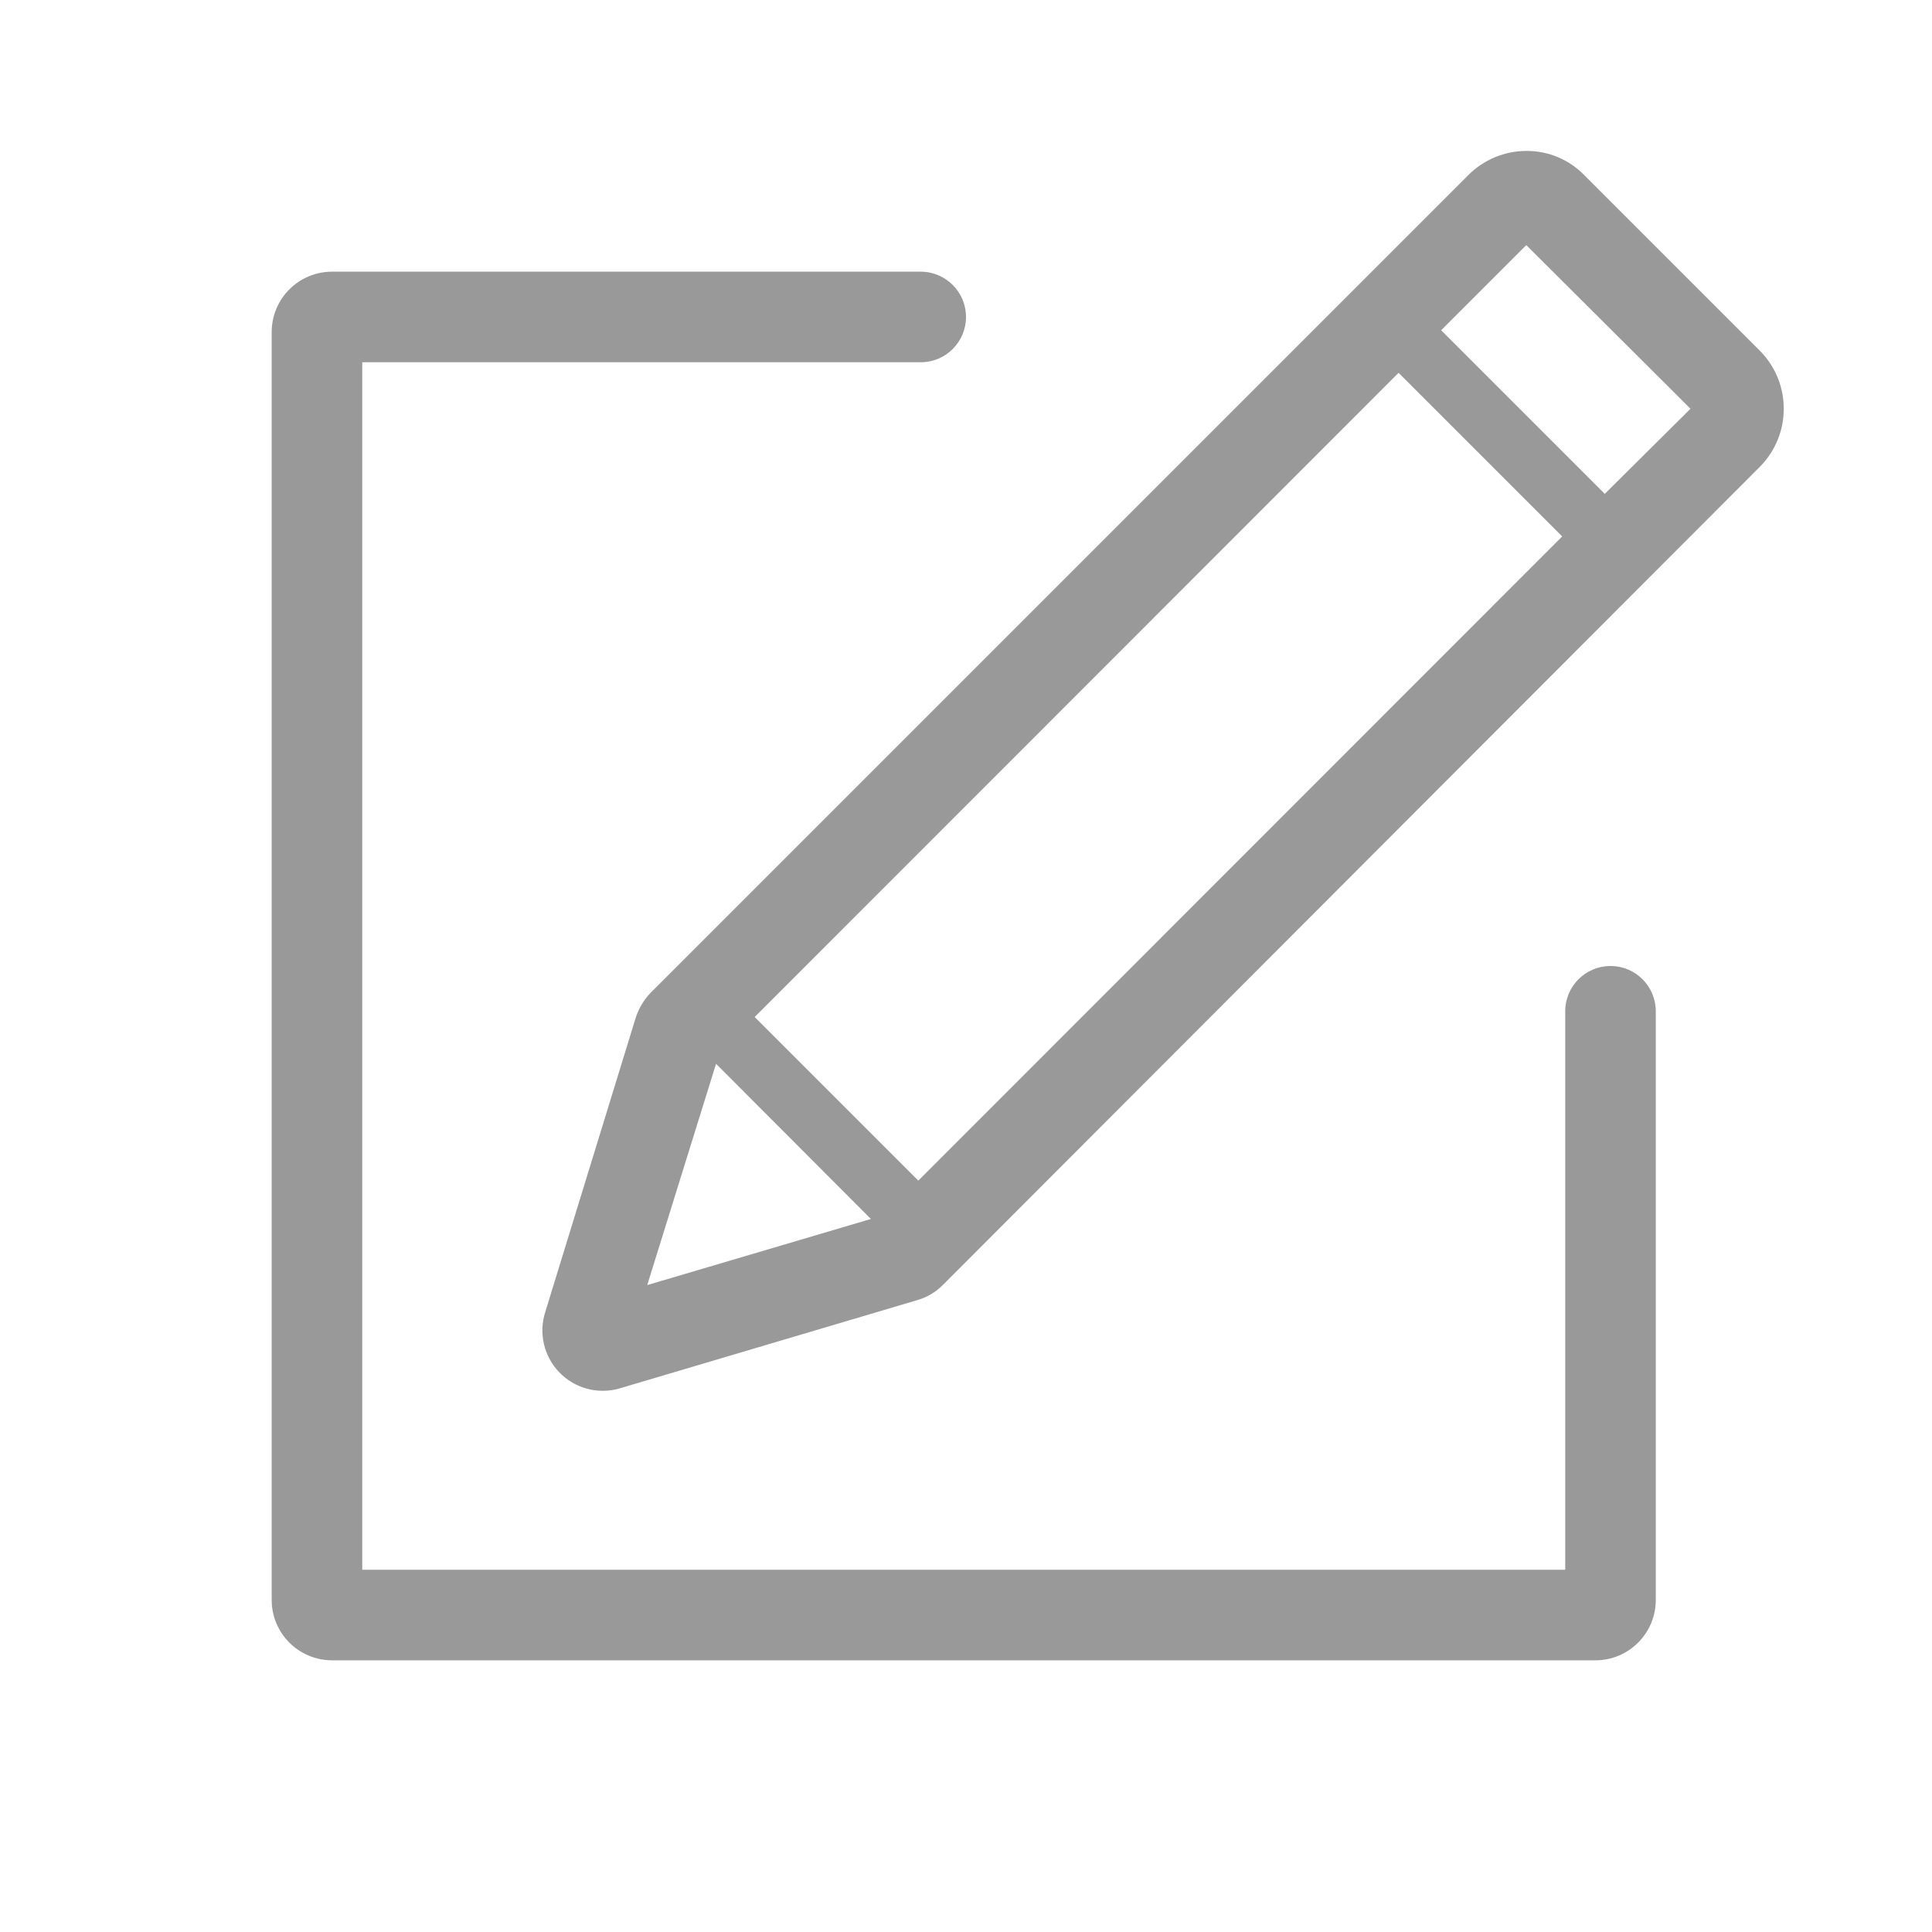
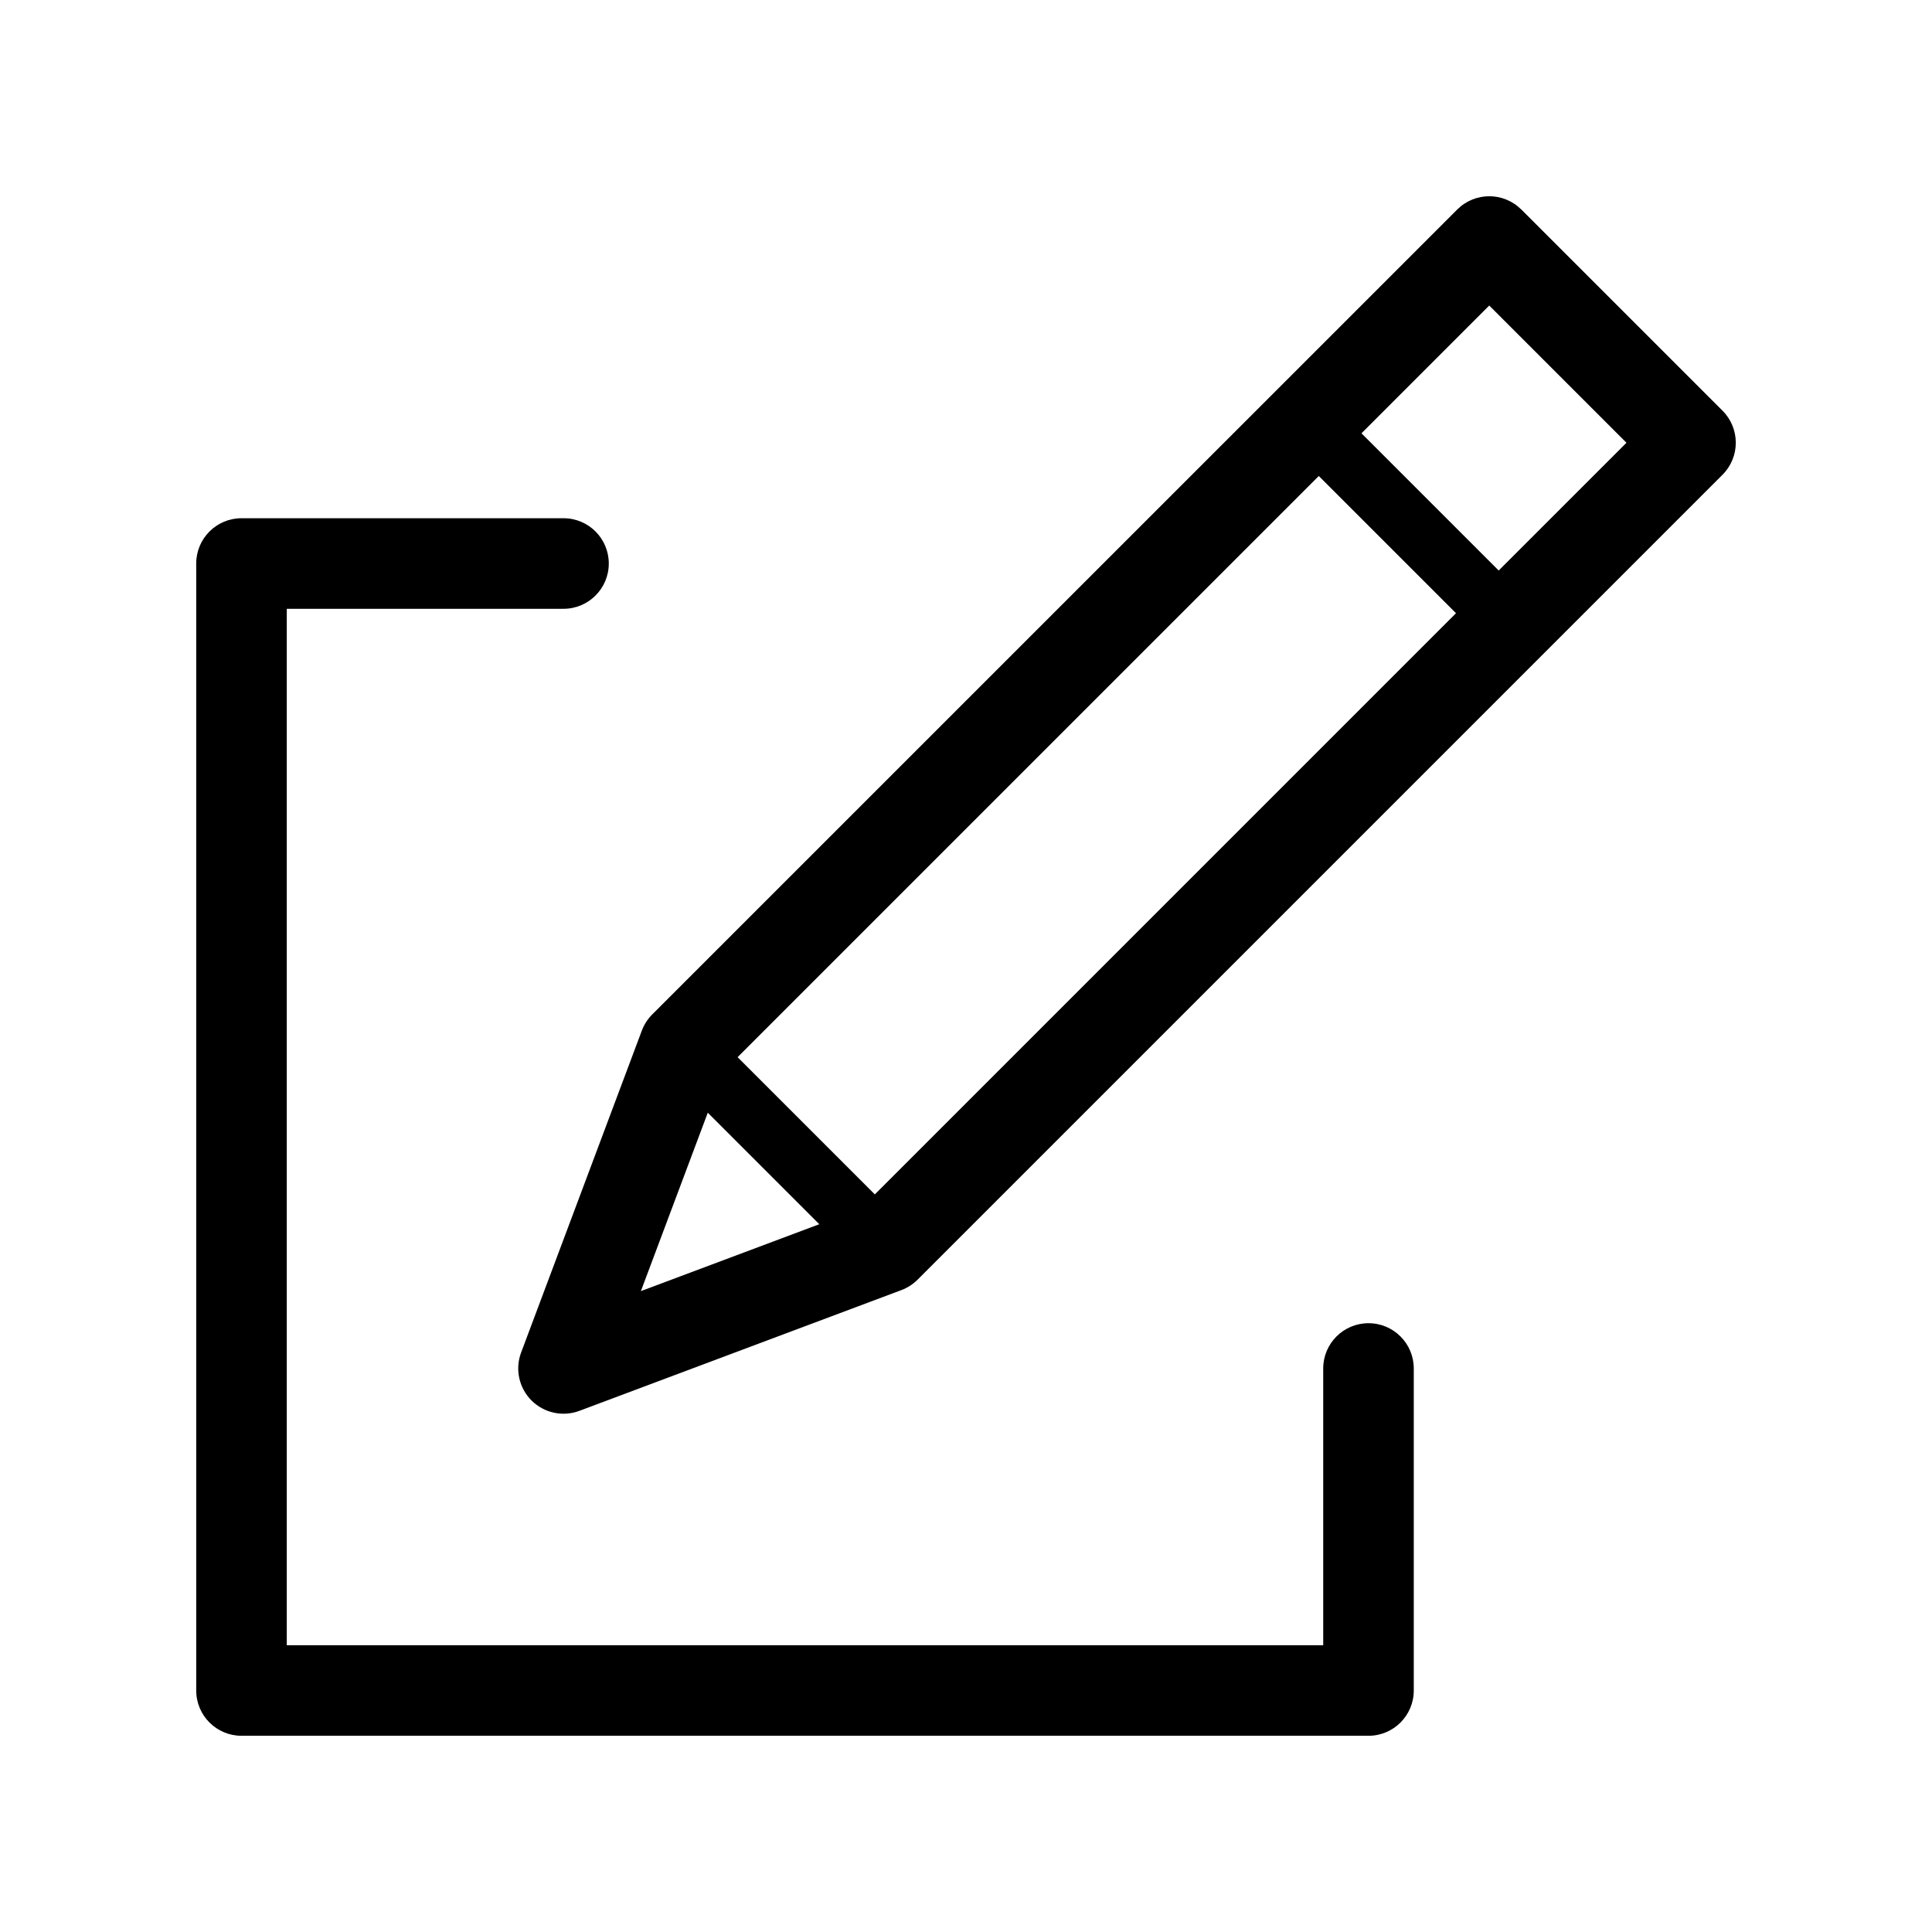
<svg xmlns="http://www.w3.org/2000/svg" viewBox="0 0 64 64">
-   <defs>
-     <style>.cls-1{fill:none;}.cls-2{fill:#999;}</style>
-   </defs>
-   <g id="Square">
-     <rect class="cls-1" width="64" height="64" />
-   </g>
-   <g id="Icon">
-     <path class="cls-2" d="M51.85,52H12V12H30.5A1.5,1.5,0,0,0,32,10.5h0A1.5,1.5,0,0,0,30.5,9H11a2,2,0,0,0-2,2V53a2,2,0,0,0,2,2H52.85a2,2,0,0,0,2-2V33.5a1.5,1.5,0,0,0-1.5-1.5h0a1.5,1.5,0,0,0-1.5,1.5Z" />
-     <path class="cls-2" d="M58.31,11.63,52.47,5.79A2.65,2.65,0,0,0,50.57,5a2.72,2.72,0,0,0-1.94.81L21.55,32.89a2.14,2.14,0,0,0-.49.82l-3,9.76A2,2,0,0,0,20.5,46l9.88-2.93a1.94,1.94,0,0,0,.85-.5L58.29,15.47A2.73,2.73,0,0,0,58.31,11.63ZM25,33.69,46.33,12.35l5.42,5.42L30.42,39.11Zm-1.28,1.55,5.13,5.14-7.41,2.19ZM53.16,16.36l-5.42-5.42,2.82-2.82L56,13.54Z" />
-   </g>
+   <g id="Square"> </g>
+   <path fill-rule="evenodd" d="M50.394 6.94a1.5 1.5 0 0 0-2.121 0L21.606 33.605a1.5 1.5 0 0 0-.344.534l-4 10.667a1.5 1.5 0 0 0 1.931 1.93l10.667-4a1.5 1.5 0 0 0 .534-.343l26.667-26.667a1.5 1.5 0 0 0 0-2.121l-6.667-6.667ZM23.446 36.86l-2.216 5.91 5.91-2.216-3.694-3.694Zm5.534 2.706 19.252-19.253-4.545-4.545L24.434 35.02l4.546 4.546Zm20.666-20.667-4.545-4.545 4.232-4.233 4.546 4.546-4.233 4.232ZM8 17.167a1.5 1.5 0 0 0-1.5 1.5V56A1.5 1.5 0 0 0 8 57.5h37.333a1.5 1.5 0 0 0 1.5-1.5V45.333a1.5 1.5 0 1 0-3 0V54.5H9.5V20.167h9.167a1.5 1.5 0 0 0 0-3H8Z" />
</svg>
